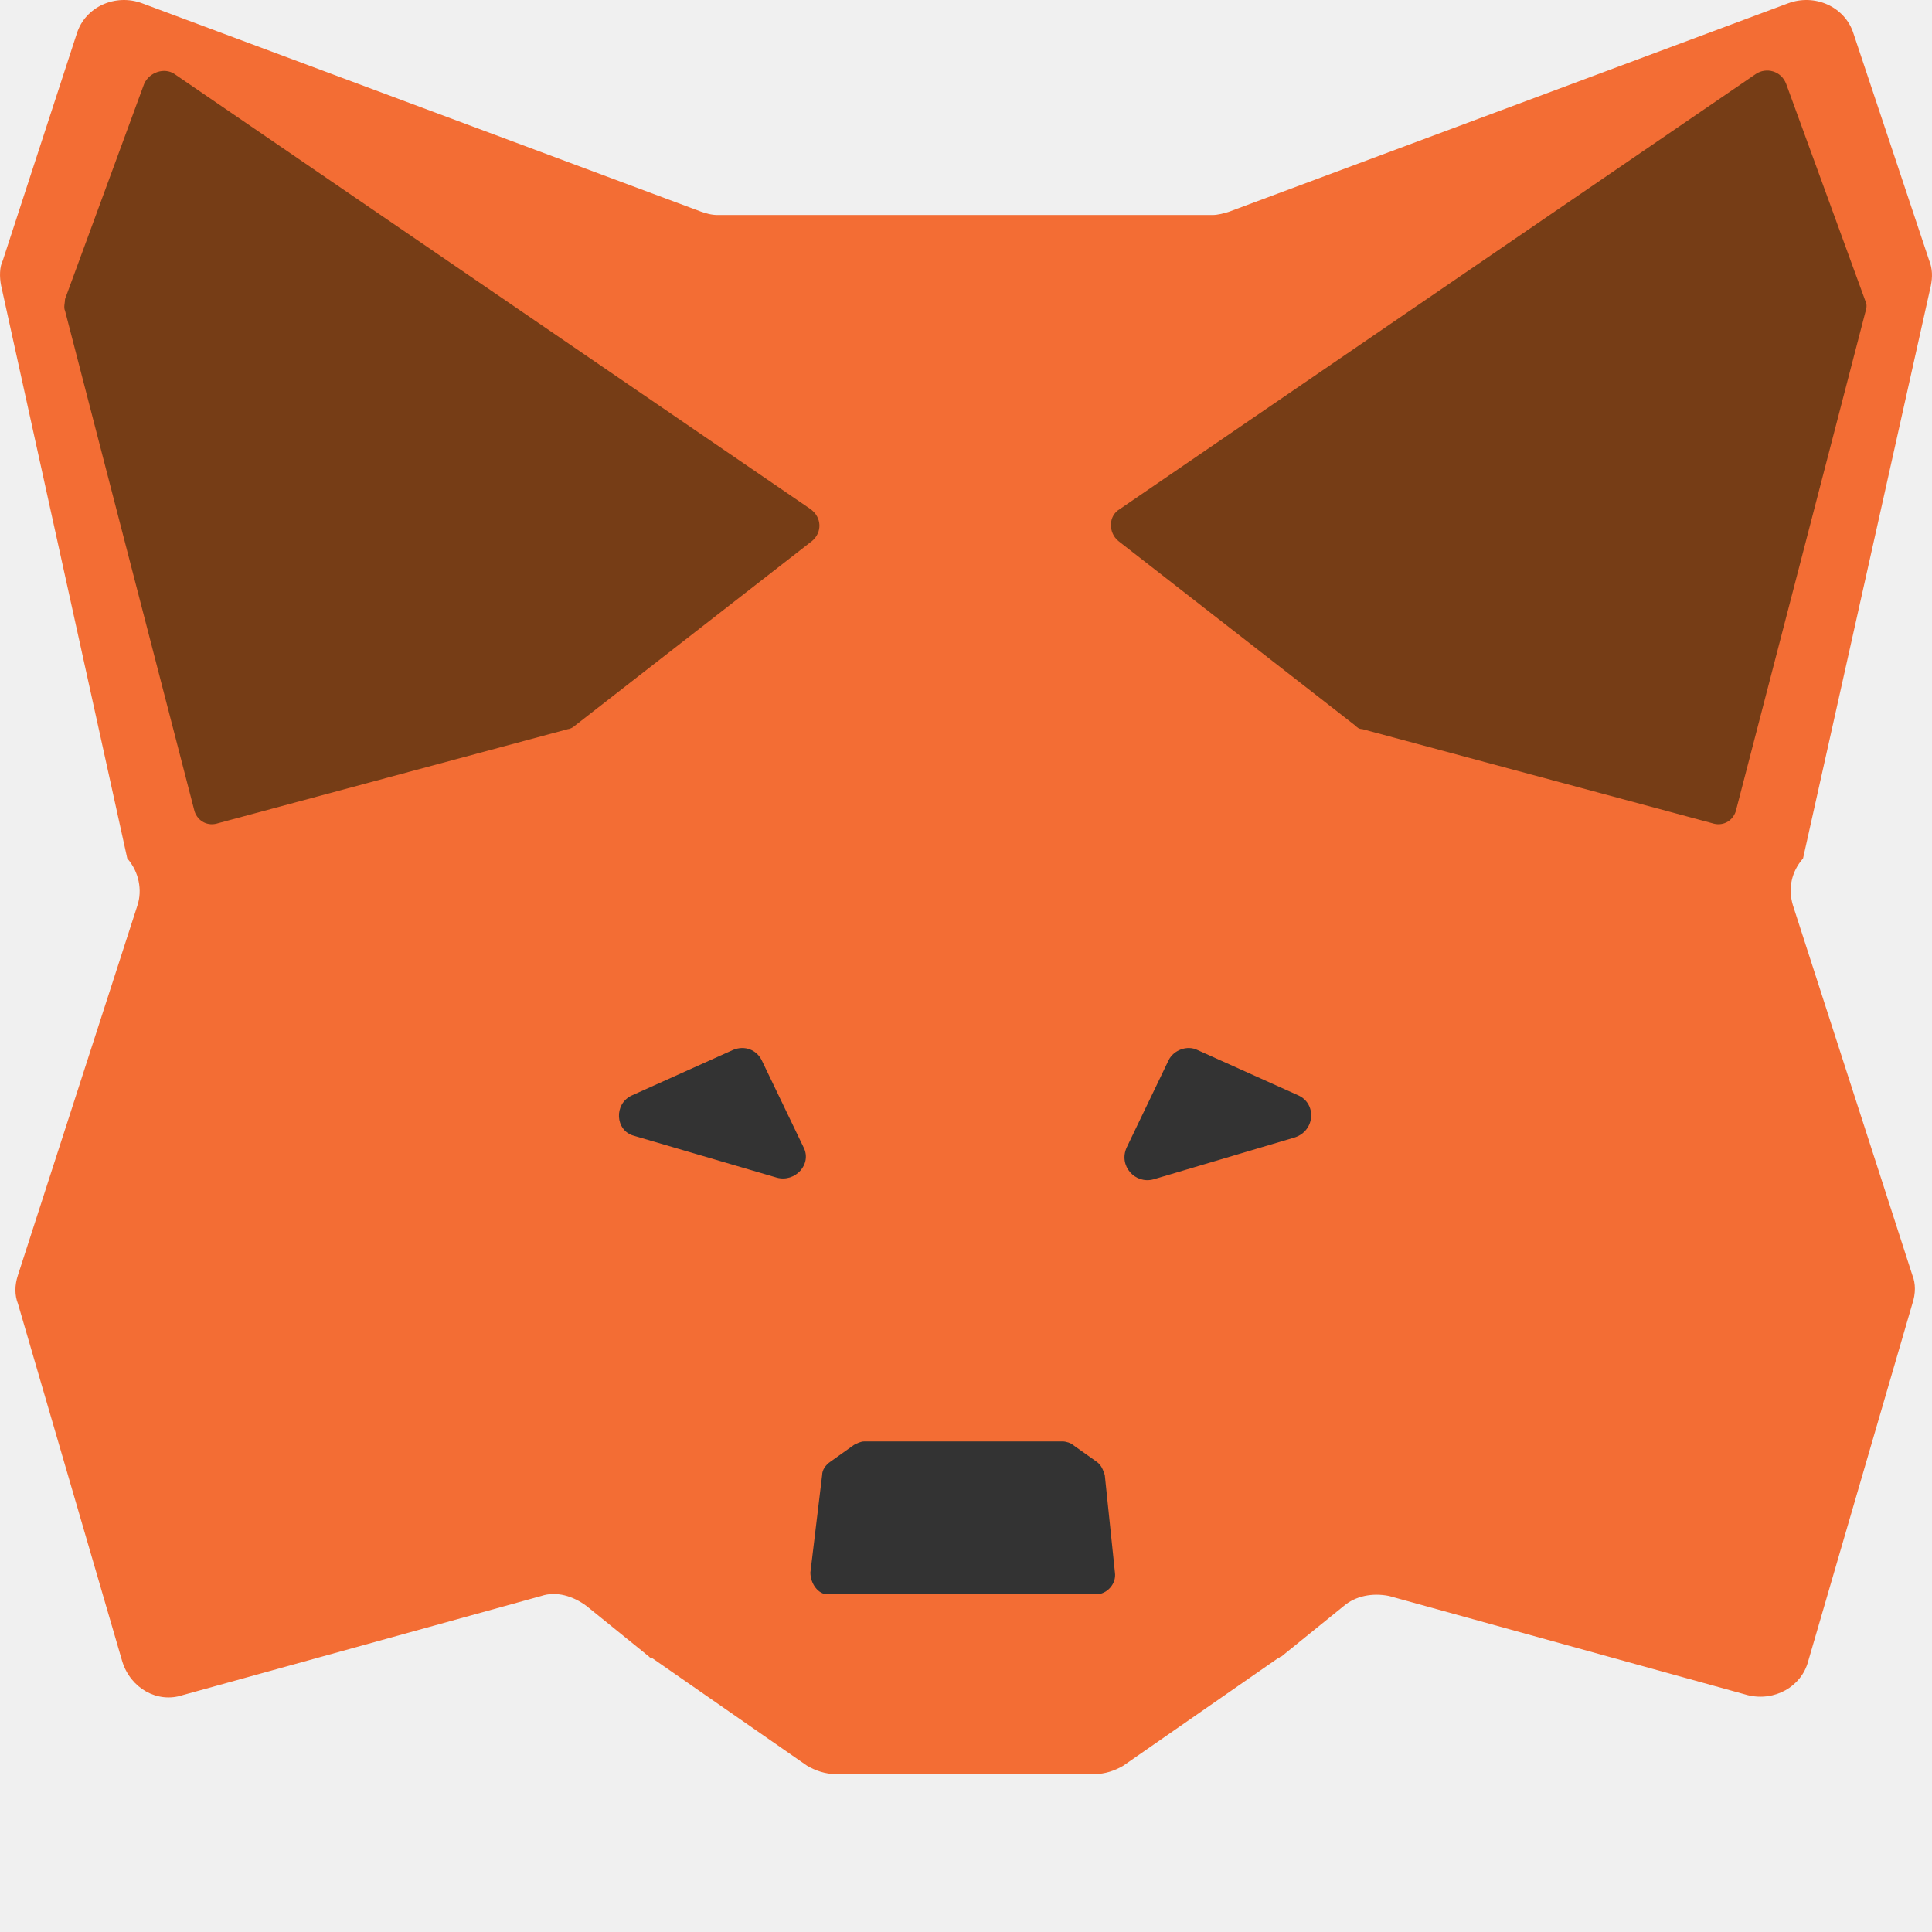
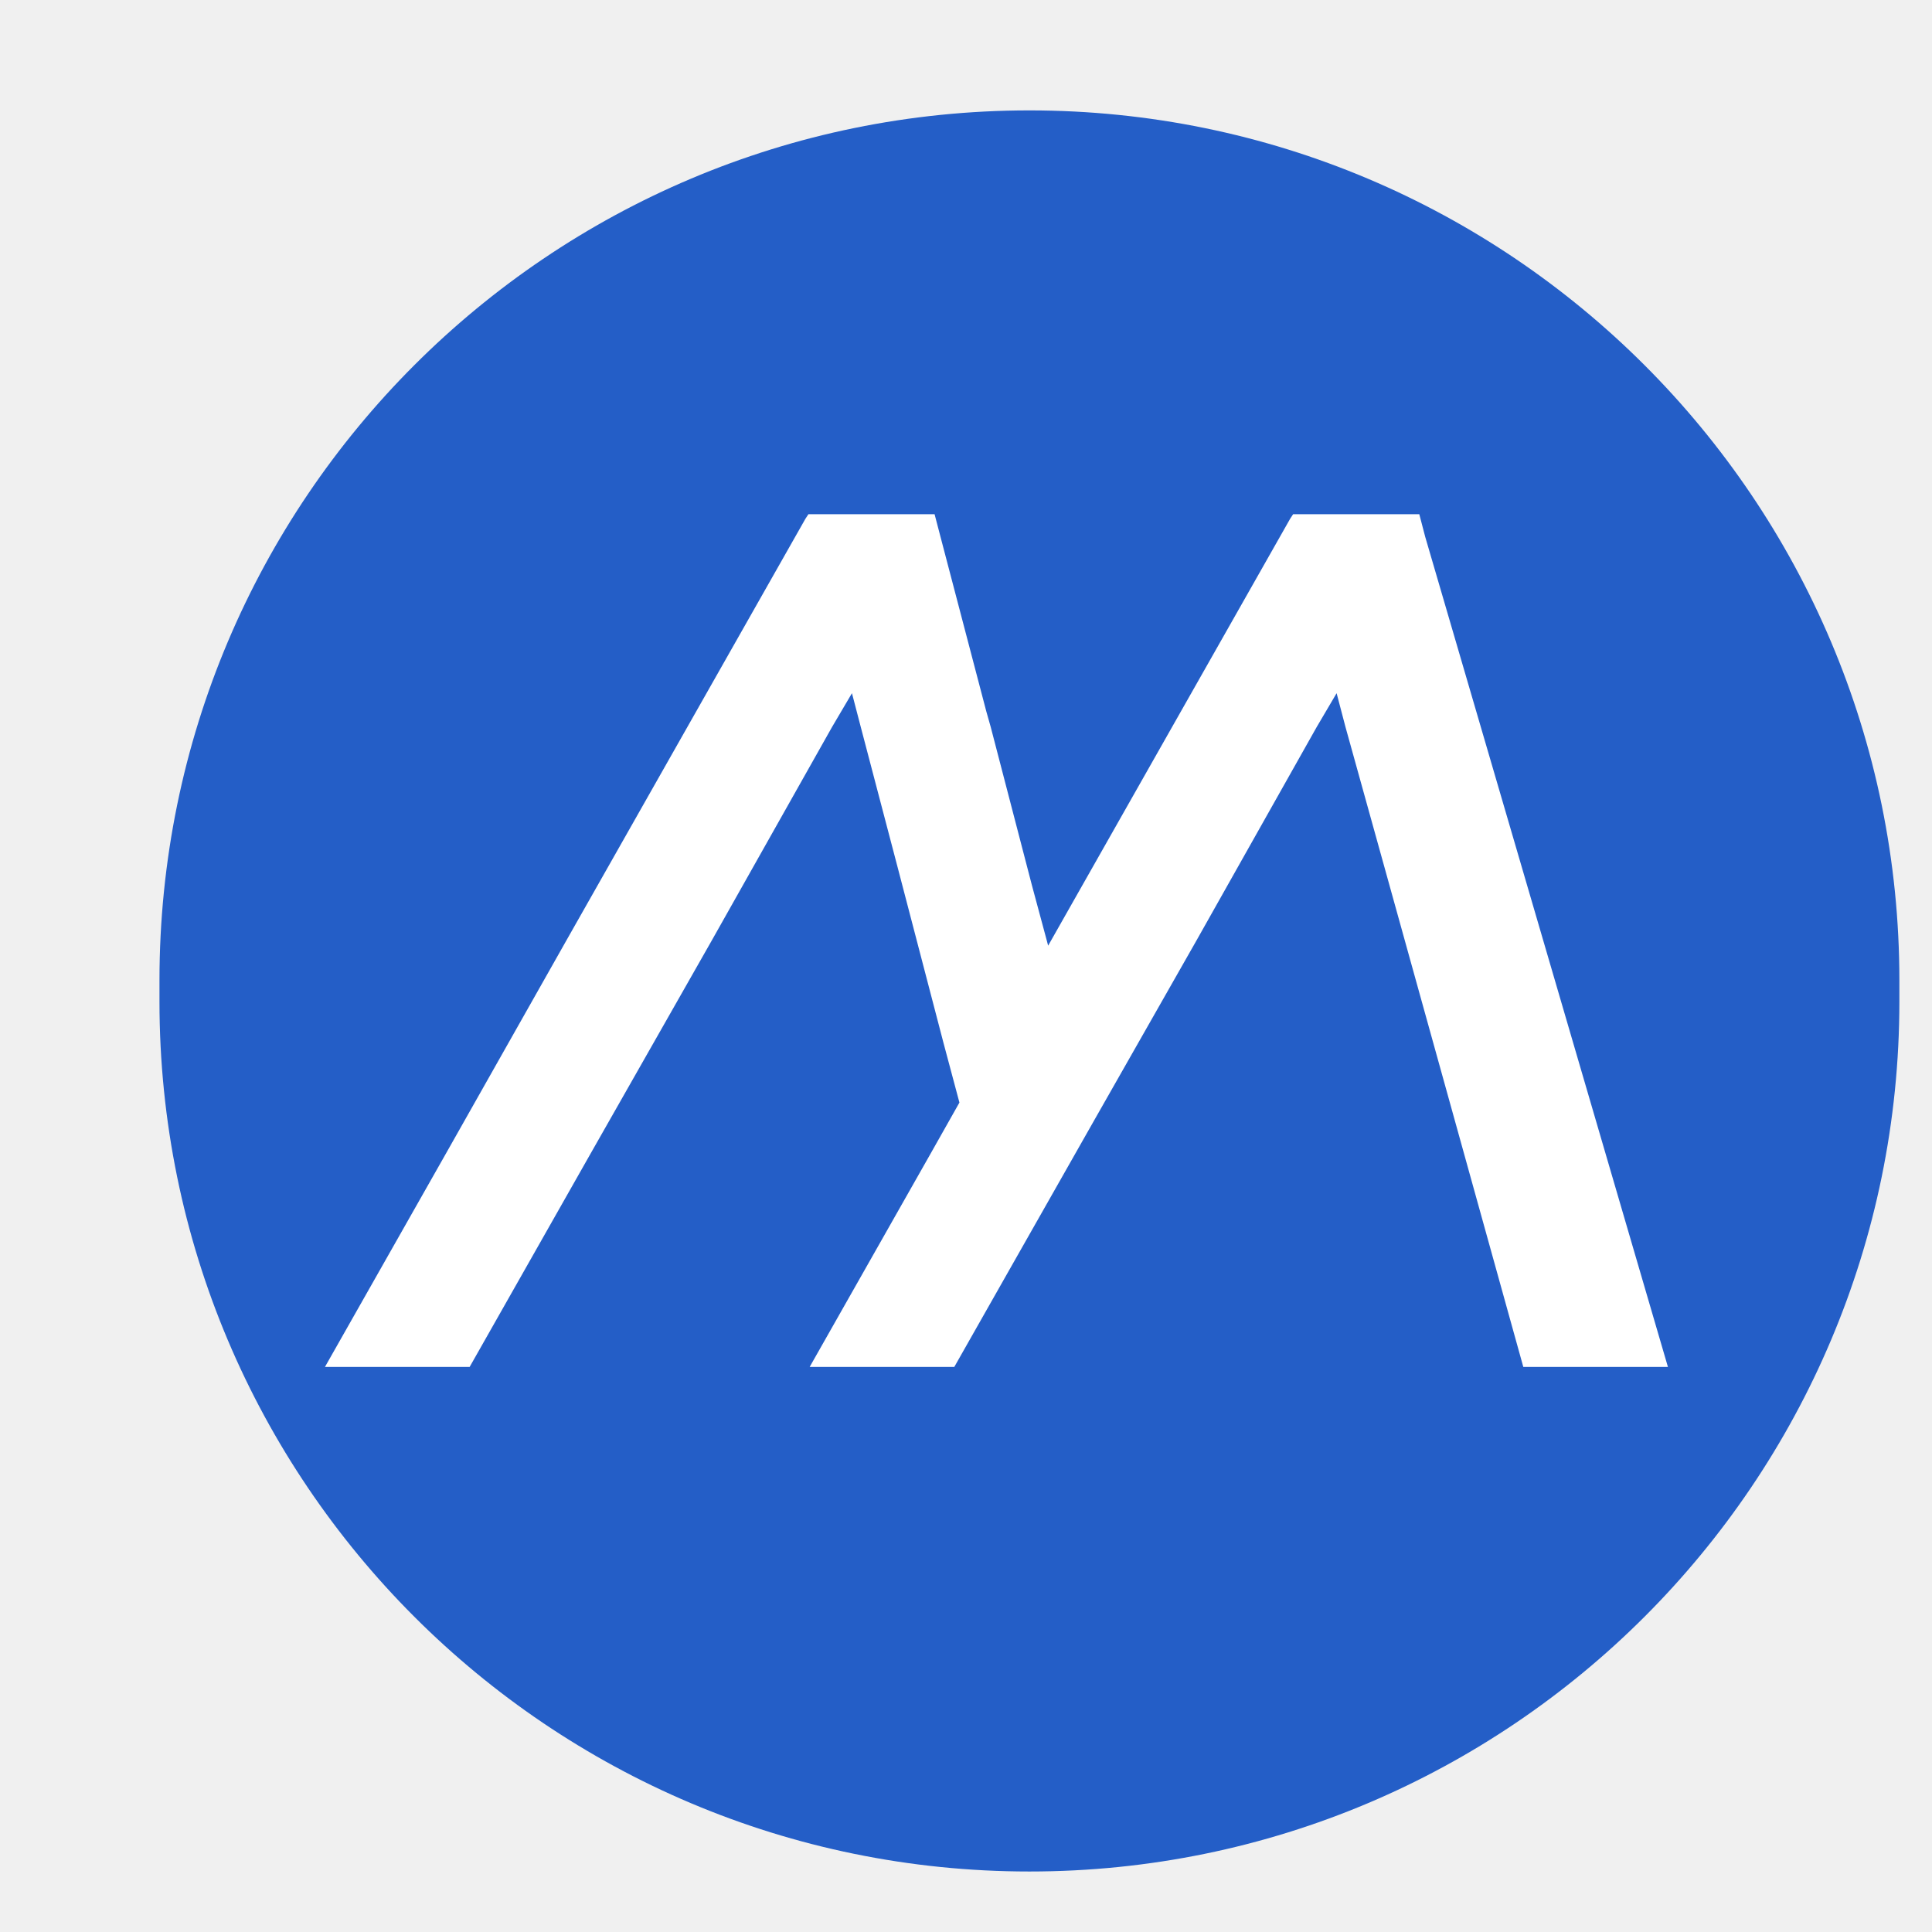
- <svg xmlns="http://www.w3.org/2000/svg" width="24" height="24" viewBox="0 0 24 24" fill="none">
-   <path d="M8.49 3.5L1.492 0.5L0.492 3.5L2.492 12L21.487 11.5L23.486 3.5L21.987 0.5L15.488 3.5H8.49Z" fill="#763D16" />
-   <path d="M6.99 12H17.988V19H6.99V12Z" fill="#333333" />
-   <rect x="7.99" y="17" width="5.998" height="3" fill="#333333" />
-   <path d="M1.581 10.664C1.728 10.831 1.769 11.061 1.707 11.248L0.223 15.84C0.181 15.965 0.181 16.09 0.223 16.195L1.519 20.64C1.623 20.974 1.957 21.162 2.271 21.057L6.723 19.826C6.911 19.763 7.12 19.826 7.287 19.951L8.06 20.577C8.081 20.598 8.081 20.598 8.102 20.598L10.025 21.934C10.129 21.996 10.255 22.038 10.38 22.038H13.599C13.724 22.038 13.85 21.996 13.954 21.934L15.877 20.598C15.898 20.598 15.898 20.577 15.919 20.577L16.692 19.951C16.838 19.826 17.047 19.784 17.256 19.826L21.708 21.057C22.043 21.141 22.377 20.953 22.461 20.64L23.756 16.195C23.798 16.069 23.798 15.944 23.756 15.84L22.273 11.248C22.21 11.04 22.252 10.831 22.398 10.664L23.986 3.548C24.007 3.443 24.007 3.339 23.965 3.235L23.025 0.417C22.92 0.083 22.544 -0.084 22.21 0.042L15.271 2.629C15.208 2.65 15.125 2.671 15.062 2.671H8.917C8.834 2.671 8.771 2.65 8.708 2.629L1.769 0.042C1.435 -0.084 1.059 0.083 0.954 0.417L0.035 3.235C-0.007 3.318 -0.007 3.443 0.014 3.548L1.581 10.664ZM13.996 14.254L14.518 13.168C14.581 13.043 14.748 12.981 14.874 13.043L16.128 13.607C16.358 13.711 16.337 14.045 16.086 14.129L14.33 14.65C14.101 14.713 13.892 14.483 13.996 14.254ZM13.892 6.72C13.766 6.615 13.766 6.407 13.912 6.323L21.813 0.918C21.938 0.835 22.126 0.876 22.189 1.043L23.171 3.735C23.192 3.777 23.192 3.819 23.171 3.882L21.562 10.08C21.52 10.205 21.395 10.268 21.269 10.226L16.922 9.057C16.88 9.057 16.859 9.036 16.838 9.015L13.892 6.72ZM10.067 19.534L10.213 18.323C10.213 18.261 10.255 18.198 10.318 18.156L10.61 17.948C10.652 17.927 10.694 17.906 10.736 17.906H13.202C13.244 17.906 13.306 17.927 13.327 17.948L13.62 18.156C13.682 18.198 13.703 18.261 13.724 18.323L13.85 19.534C13.871 19.68 13.745 19.805 13.62 19.805H10.276C10.171 19.805 10.067 19.68 10.067 19.534ZM7.851 13.607L9.105 13.043C9.252 12.981 9.398 13.043 9.461 13.168L9.983 14.254C10.088 14.462 9.879 14.692 9.649 14.629L7.872 14.108C7.642 14.045 7.621 13.711 7.851 13.607ZM0.808 3.861C0.787 3.819 0.808 3.756 0.808 3.715L1.79 1.043C1.853 0.897 2.041 0.835 2.166 0.918L10.067 6.323C10.213 6.428 10.213 6.615 10.088 6.72L7.141 9.015C7.12 9.036 7.078 9.057 7.057 9.057L2.71 10.226C2.584 10.268 2.459 10.205 2.417 10.08L0.808 3.861Z" fill="#F36D34" />
+ <svg xmlns="http://www.w3.org/2000/svg" width="1em" height="1em" viewBox="1 -1 35 35" fill="none">
+   <g style="" class="currentLayer">
+     <rect rx="15.76" height="31.904" width="31.52" y="1" x="3.889" fill="#245ec7" id="Rectangle-Copy-2" class="" fill-opacity="1" />
+     <polygon fill="#ffffff" points="25.375,12.171 25.214,11.558 24.853,12.171 22.674,16.04 20.822,19.296 19.214,22.13 18.288,23.763 15.668,23.763 17.861,19.895 18.381,18.974 18.092,17.892 17.263,14.718 16.594,12.171 16.434,11.558 16.073,12.171 13.893,16.04 11.701,19.895 9.508,23.763 6.887,23.763 9.08,19.895 11.259,16.04 13.452,12.171 15.591,8.398 15.645,8.316 17.931,8.316 18.038,8.725 18.867,11.885 18.948,12.171 19.696,15.045 19.964,16.04 19.988,16.132 20.04,16.04 22.233,12.171 24.372,8.398 24.426,8.316 26.712,8.316 26.819,8.725 31.216,23.763 28.596,23.763 " id="logo" />
+   </g>
</svg>
